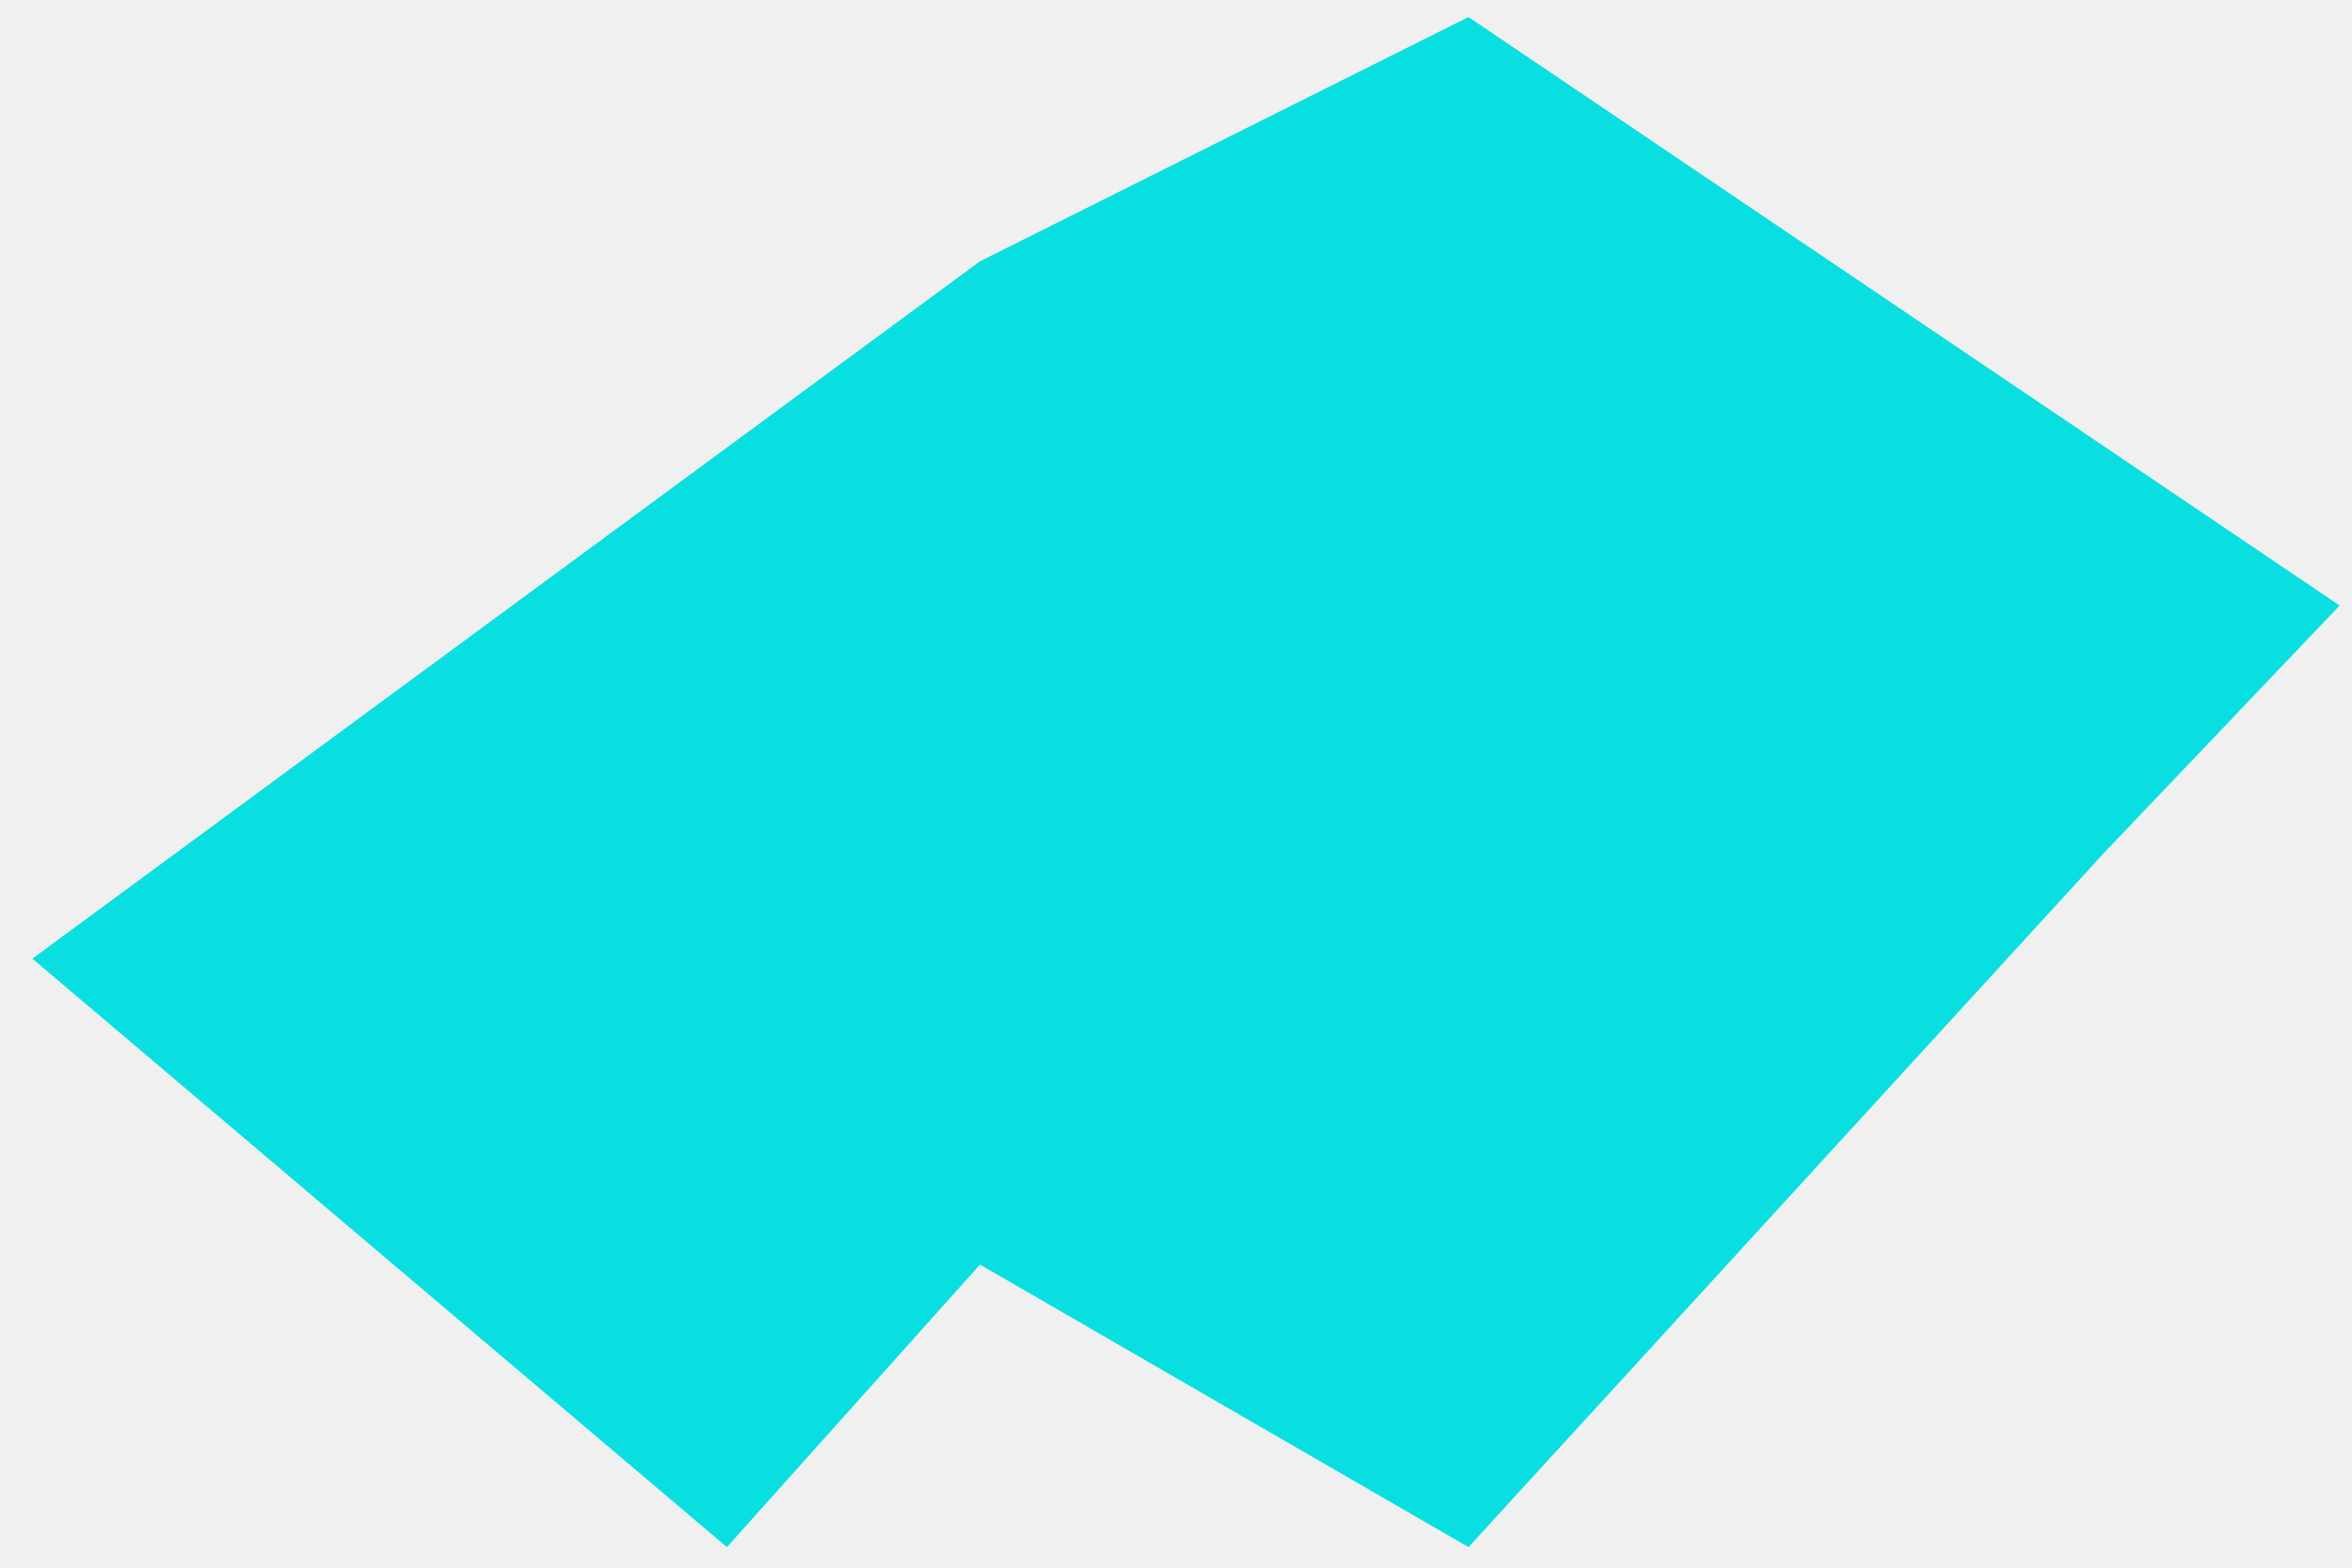
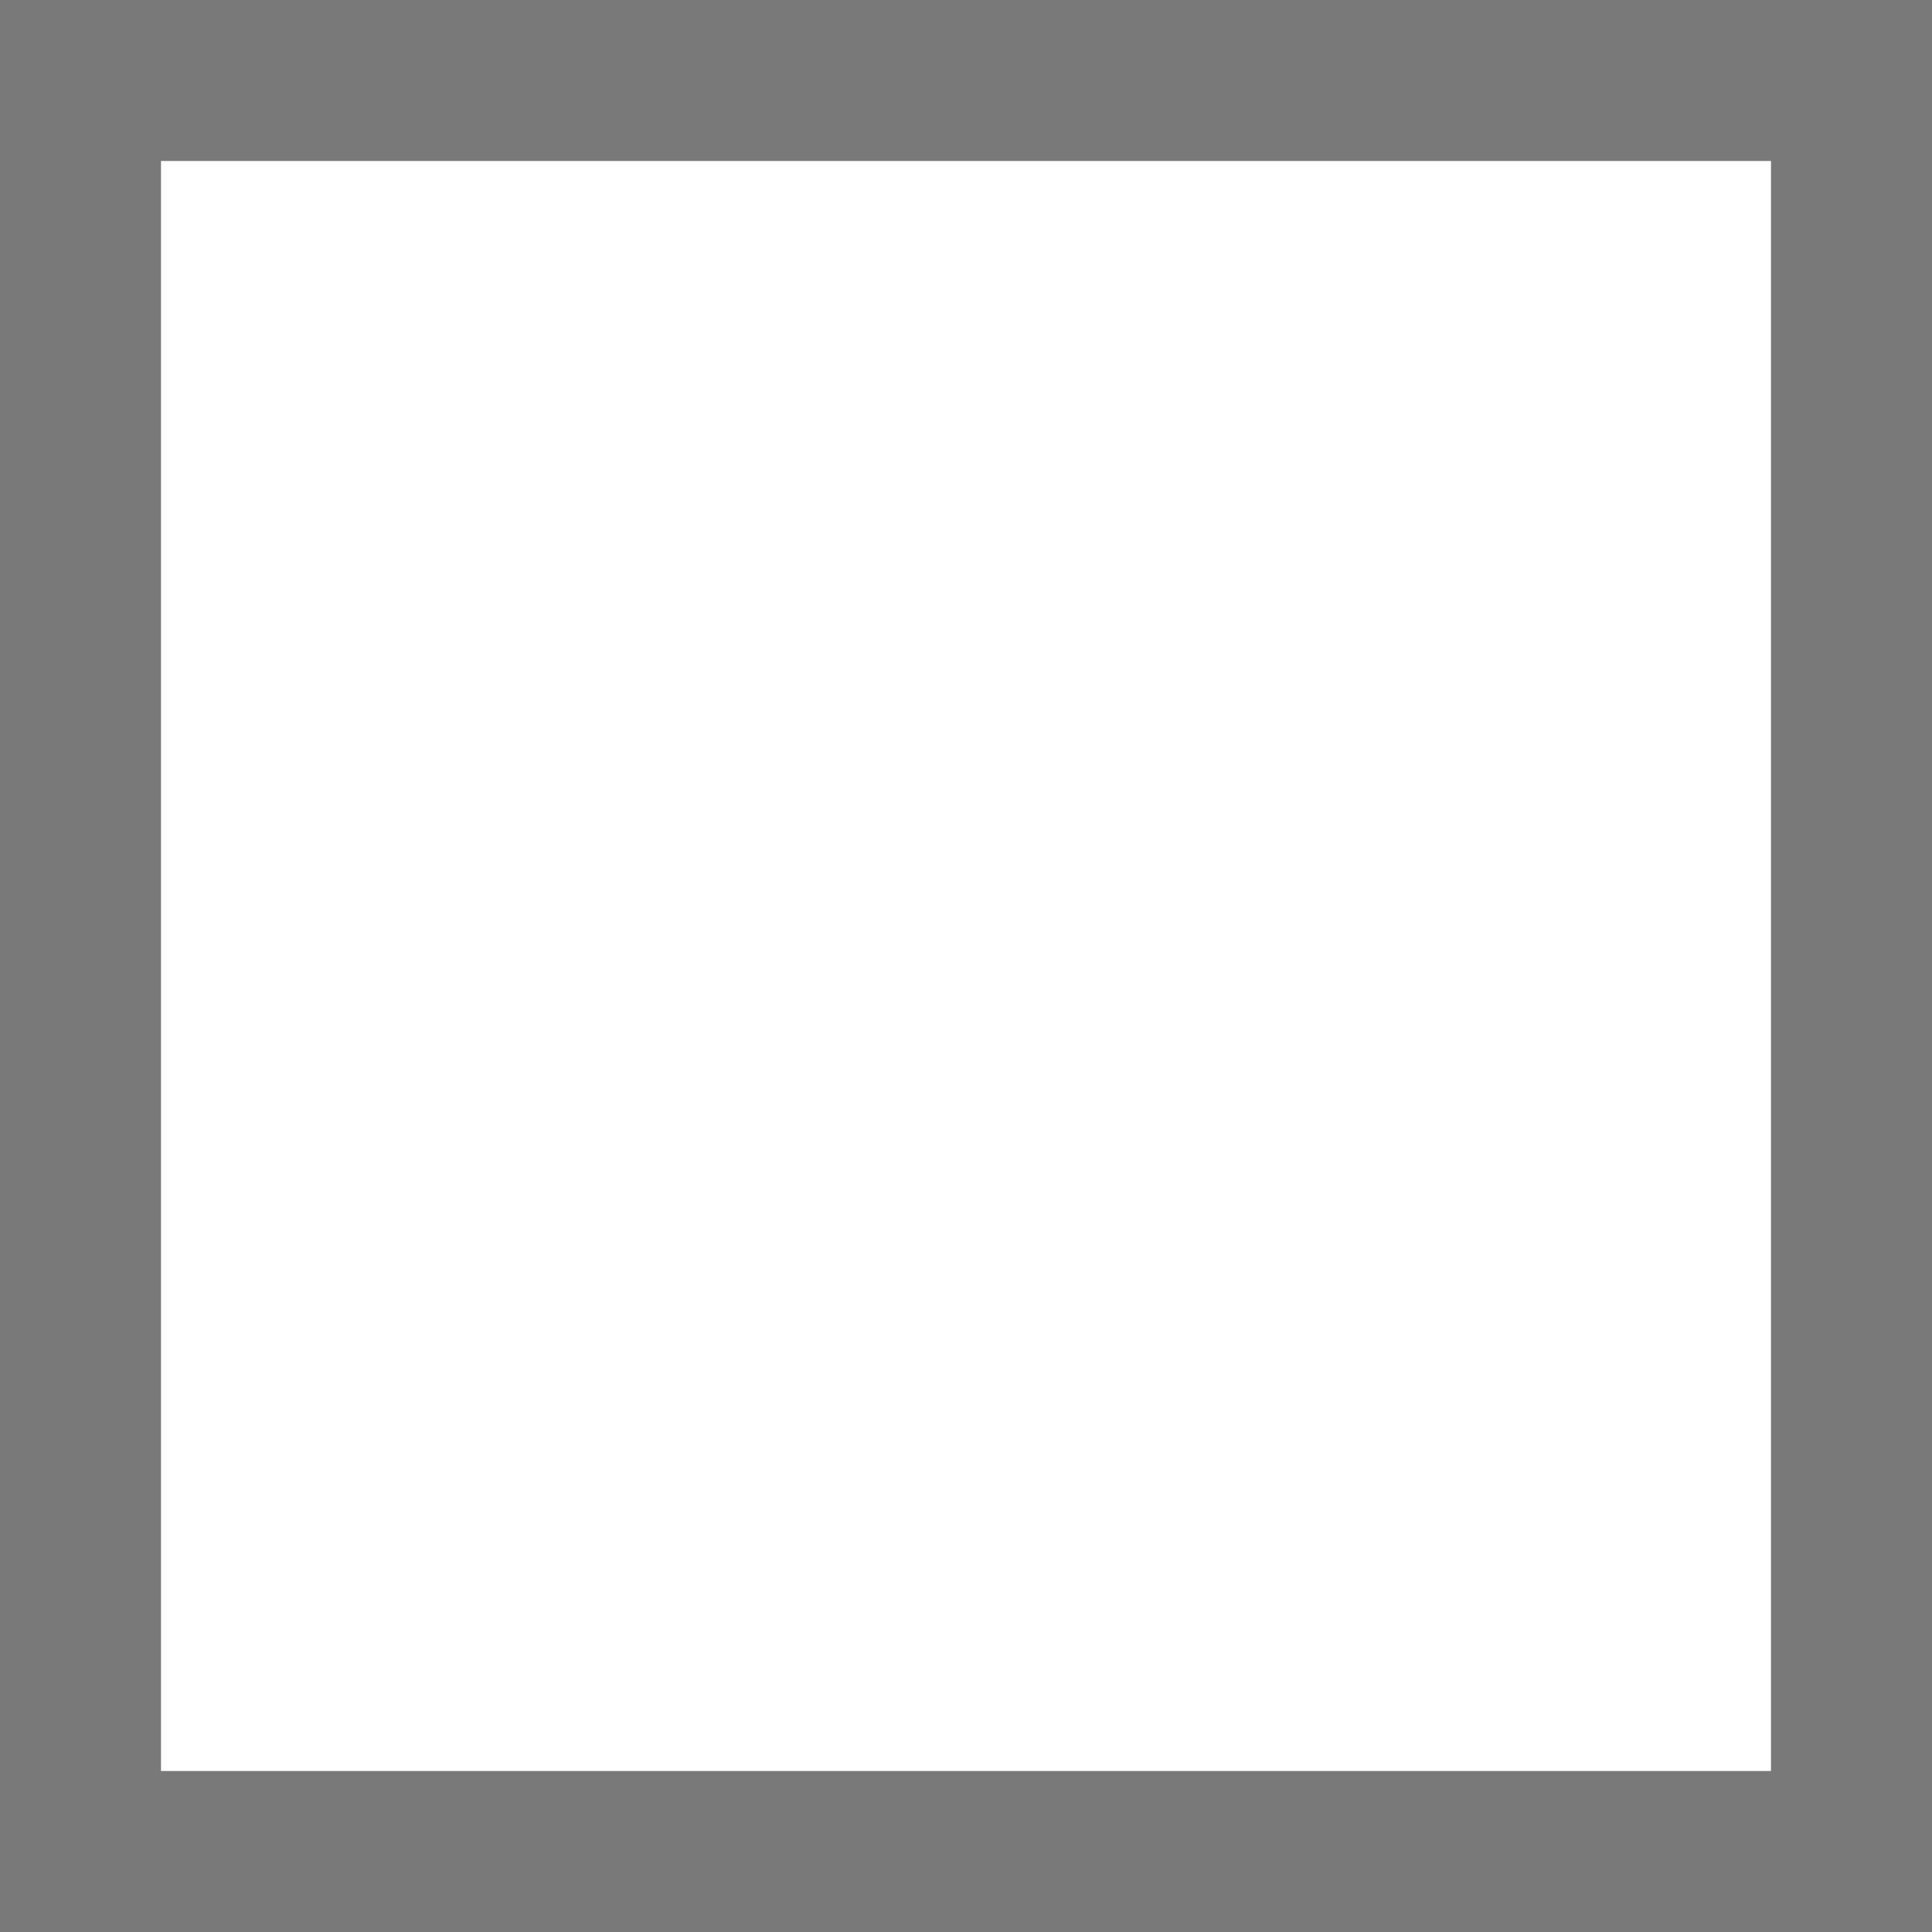
- <svg xmlns="http://www.w3.org/2000/svg" version="1.1" width="36px" height="24px">
-   <g transform="matrix(1 0 0 1 -647 -400 )">
-     <path d="M 11.126 23.685  L 0.495 14.676  L 15 4  L 22.477 0.261  L 35.811 9.27  L 32.207 13.054  L 22.477 23.685  L 15 19.36  L 11.126 23.685  Z " fill-rule="nonzero" fill="#09dfe0" stroke="none" transform="matrix(1 0 0 1 647 400 )" />
-   </g>
+ <svg xmlns="http://www.w3.org/2000/svg" version="1.1" width="12px" height="12px" viewBox="1489 232.5  12 12">
+   <path d="M 1489.5 233  L 1500.5 233  L 1500.5 244  L 1489.5 244  L 1489.5 233  Z " fill-rule="nonzero" fill="#ffffff" stroke="none" />
+   <path d="M 1489.5 233  L 1500.5 233  L 1500.5 244  L 1489.5 244  L 1489.5 233  Z " stroke-width="1" stroke="#797979" fill="none" />
</svg>
